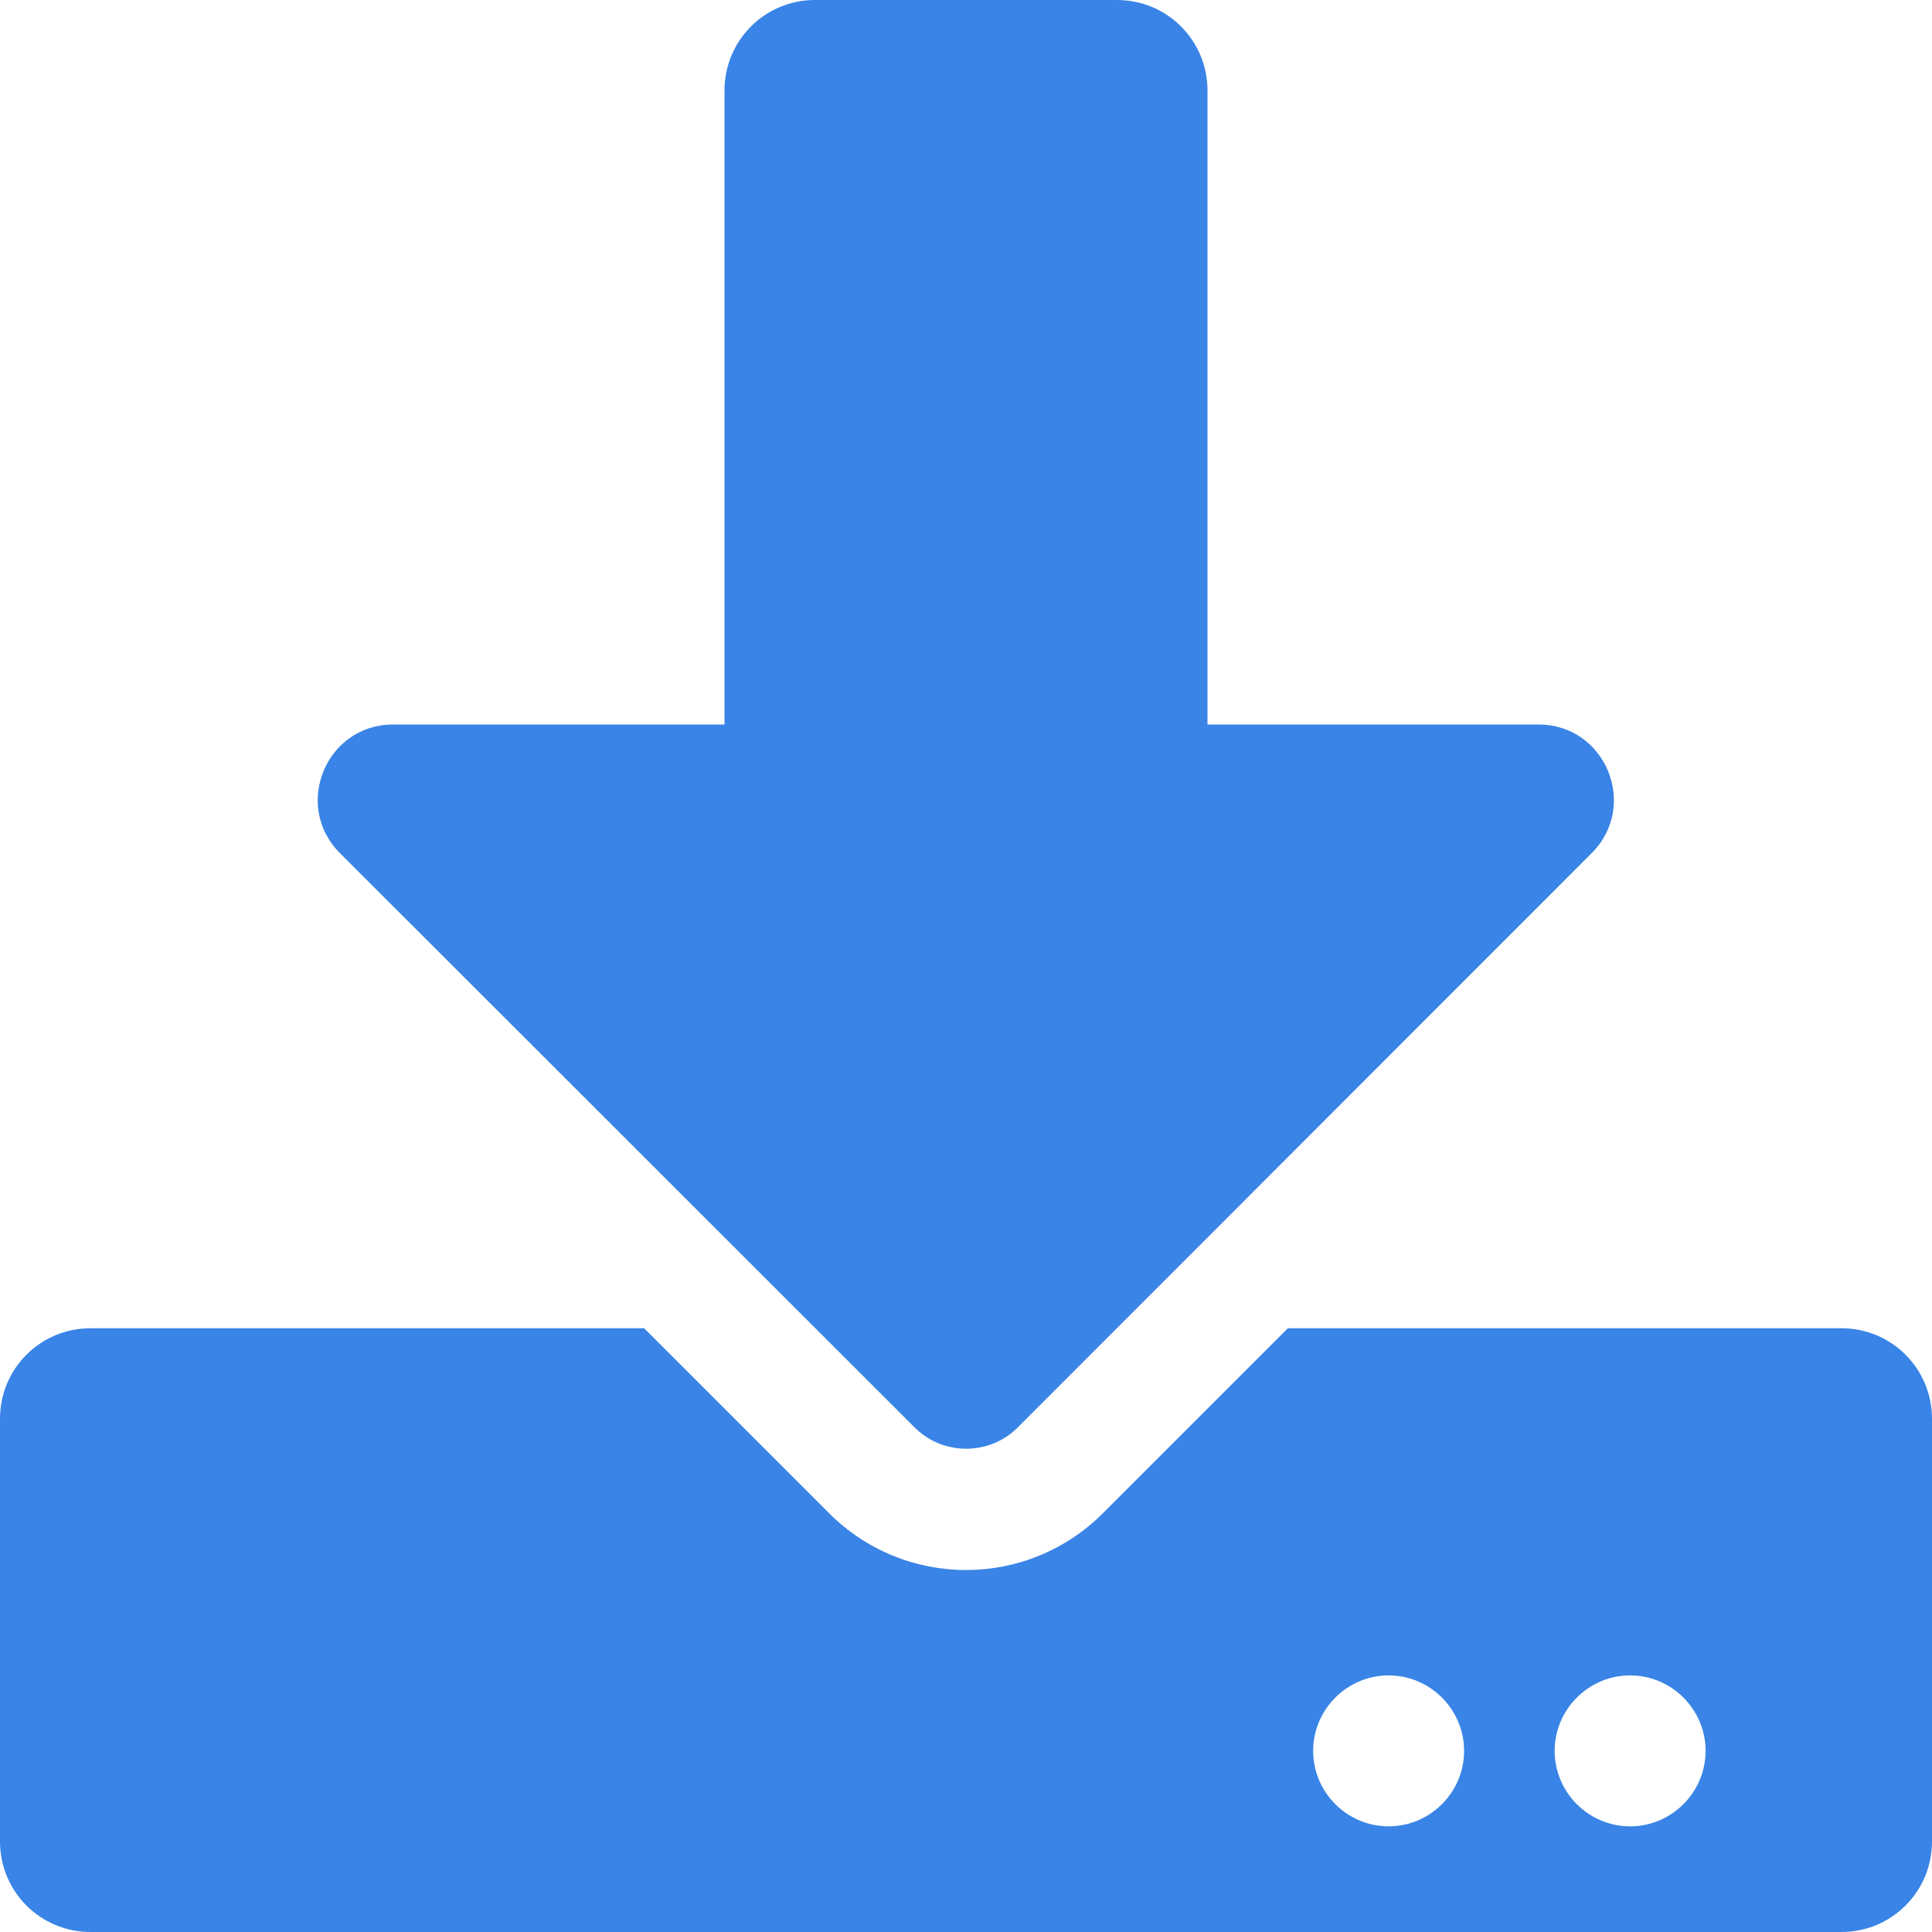
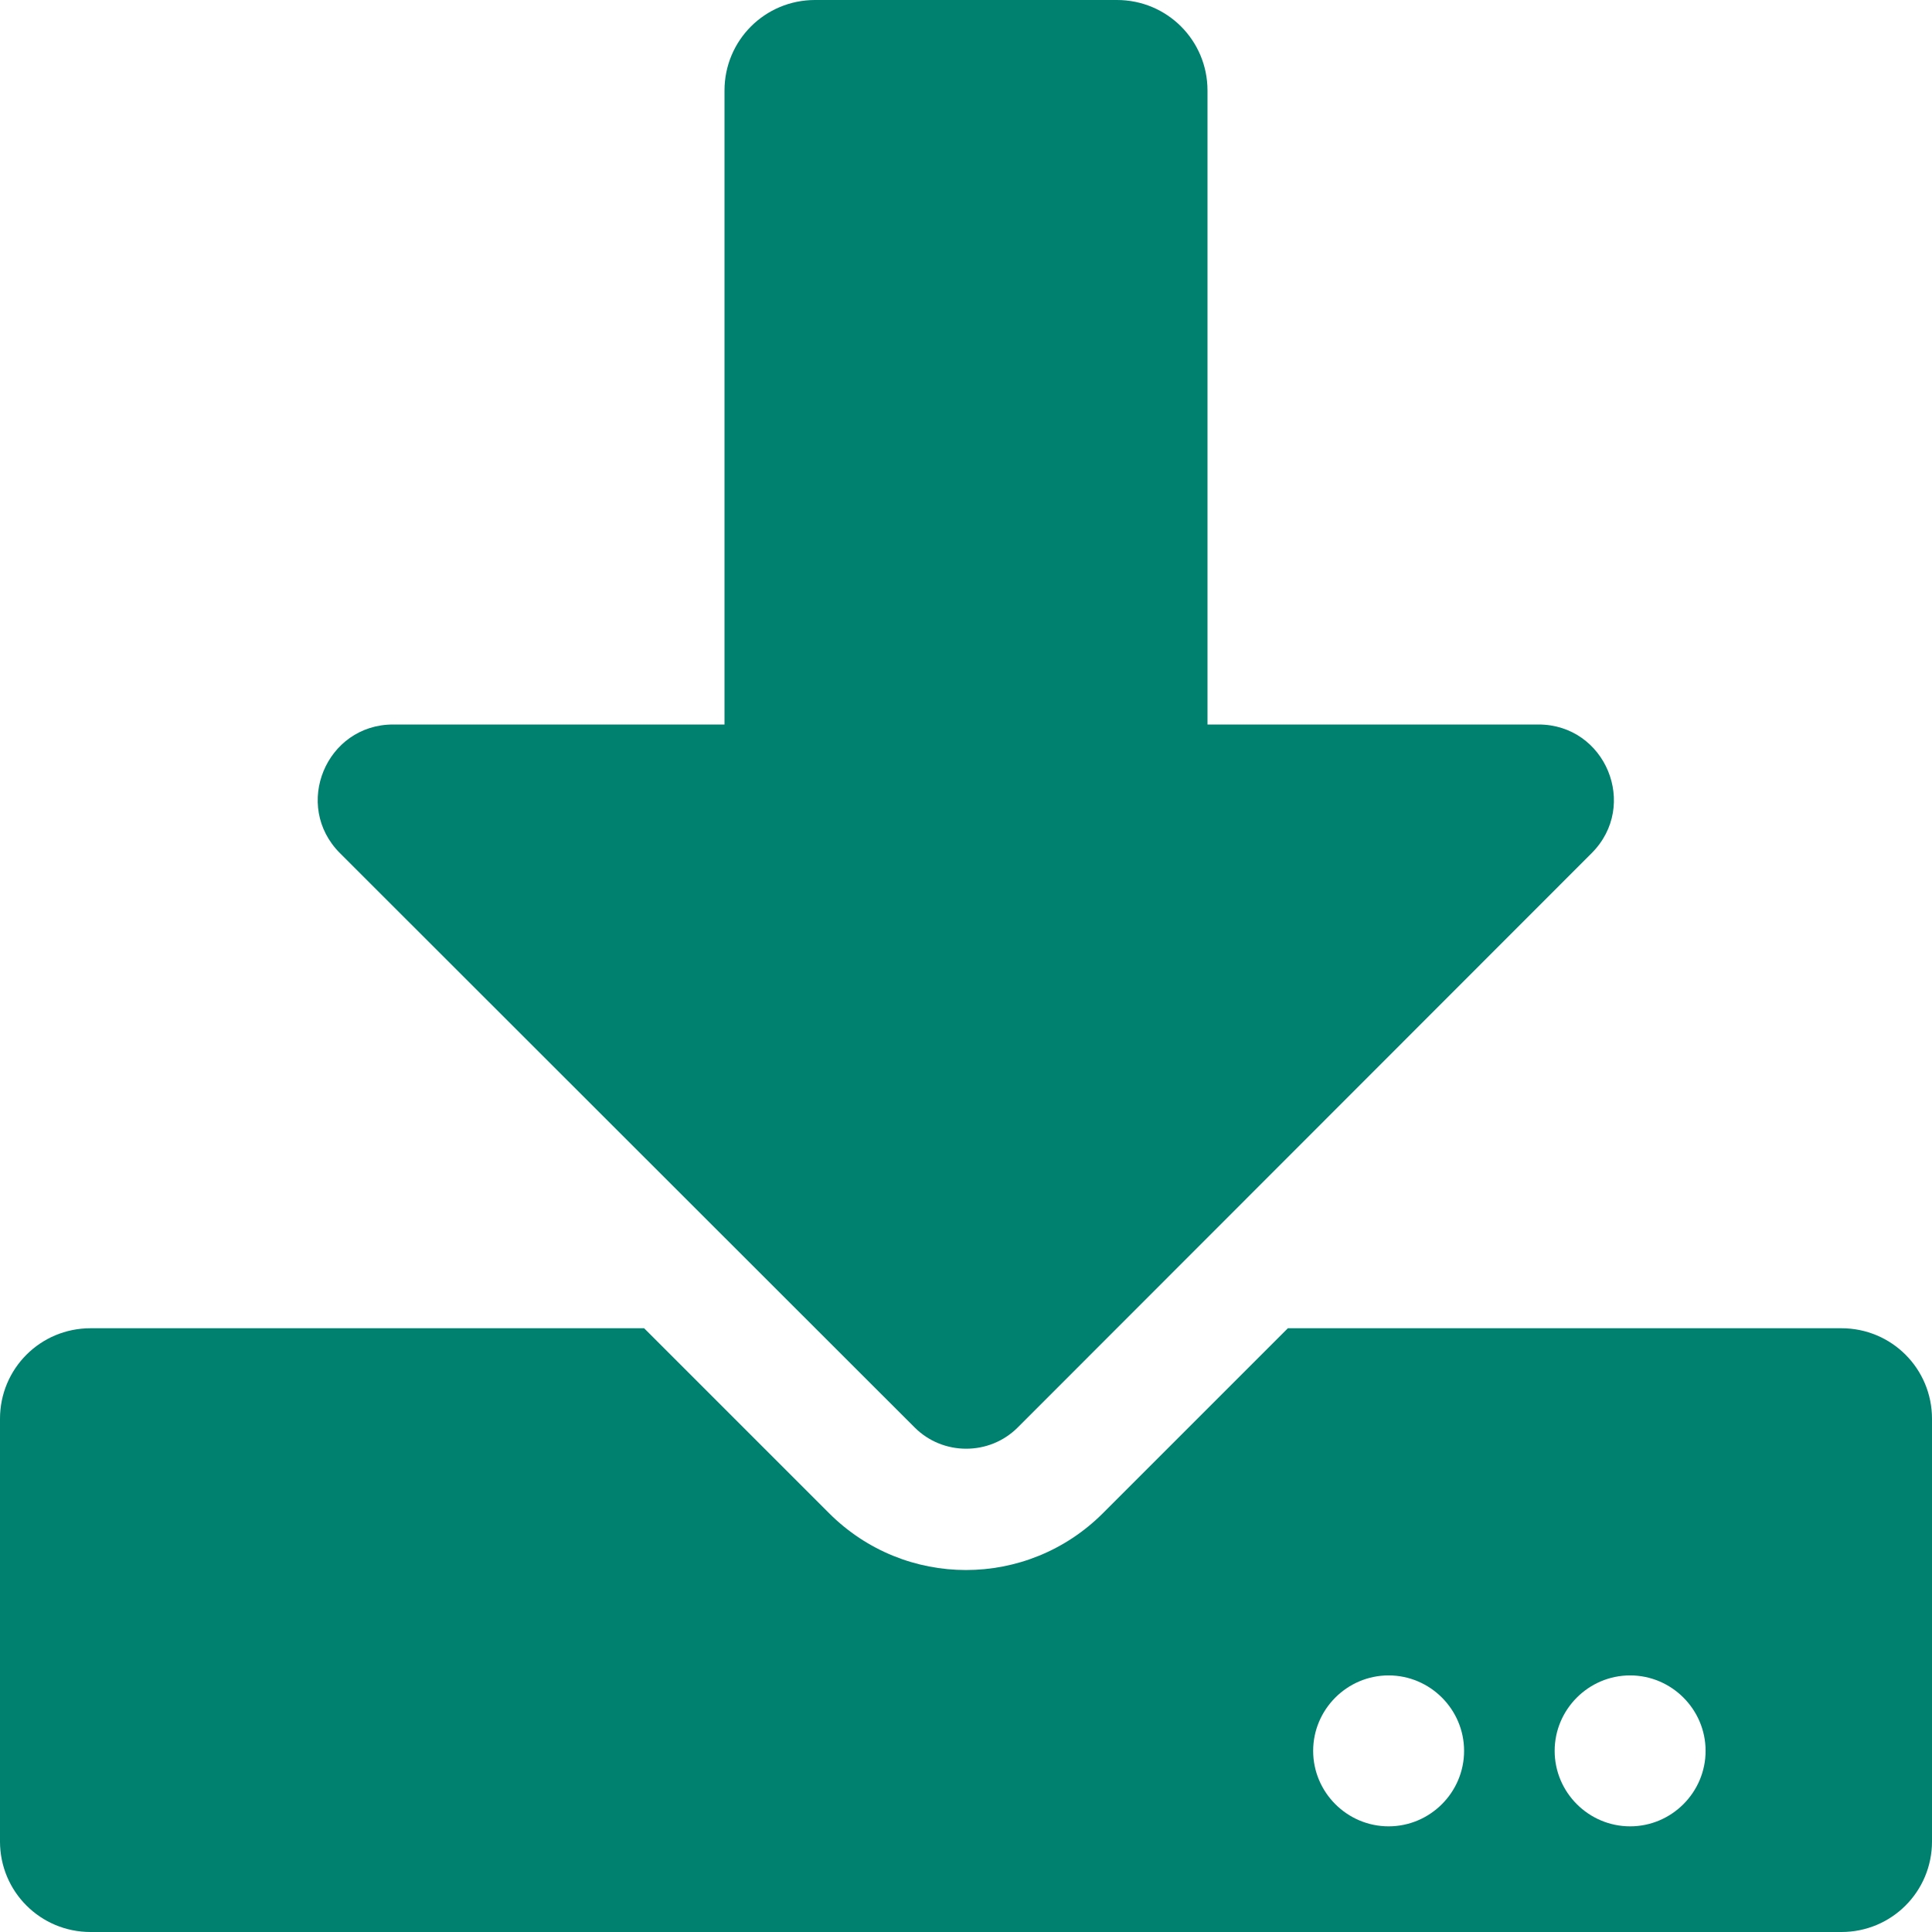
<svg xmlns="http://www.w3.org/2000/svg" aria-hidden="true" focusable="false" data-prefix="fas" data-icon="download" class="svg-inline--fa fa-download fa-w-16" role="img" viewBox="0 0 512 512">
-   <path fill="#3984e6" d="M216 0h80c13.3 0 24 10.7 24 24v168h87.7c17.8 0 26.7 21.5 14.1 34.1L269.7 378.3c-7.5 7.5-19.8 7.5-27.3 0L90.1 226.1c-12.6-12.6-3.7-34.1 14.1-34.1H192V24c0-13.3 10.7-24 24-24zm296 376v112c0 13.3-10.7 24-24 24H24c-13.3 0-24-10.7-24-24V376c0-13.3 10.7-24 24-24h146.7l49 49c20.1 20.1 52.5 20.1 72.6 0l49-49H488c13.3 0 24 10.7 24 24zm-124 88c0-11-9-20-20-20s-20 9-20 20 9 20 20 20 20-9 20-20zm64 0c0-11-9-20-20-20s-20 9-20 20 9 20 20 20 20-9 20-20z" />
+   <path fill="#00806f" d="M216 0h80c13.3 0 24 10.7 24 24v168h87.7c17.8 0 26.7 21.5 14.1 34.1L269.7 378.3c-7.5 7.5-19.8 7.5-27.3 0L90.1 226.1c-12.6-12.6-3.7-34.1 14.1-34.1H192V24c0-13.3 10.7-24 24-24zm296 376v112c0 13.3-10.7 24-24 24H24c-13.3 0-24-10.7-24-24V376c0-13.3 10.7-24 24-24h146.7l49 49c20.1 20.1 52.5 20.1 72.6 0l49-49H488c13.3 0 24 10.7 24 24zm-124 88c0-11-9-20-20-20s-20 9-20 20 9 20 20 20 20-9 20-20zm64 0c0-11-9-20-20-20s-20 9-20 20 9 20 20 20 20-9 20-20z" />
</svg>
